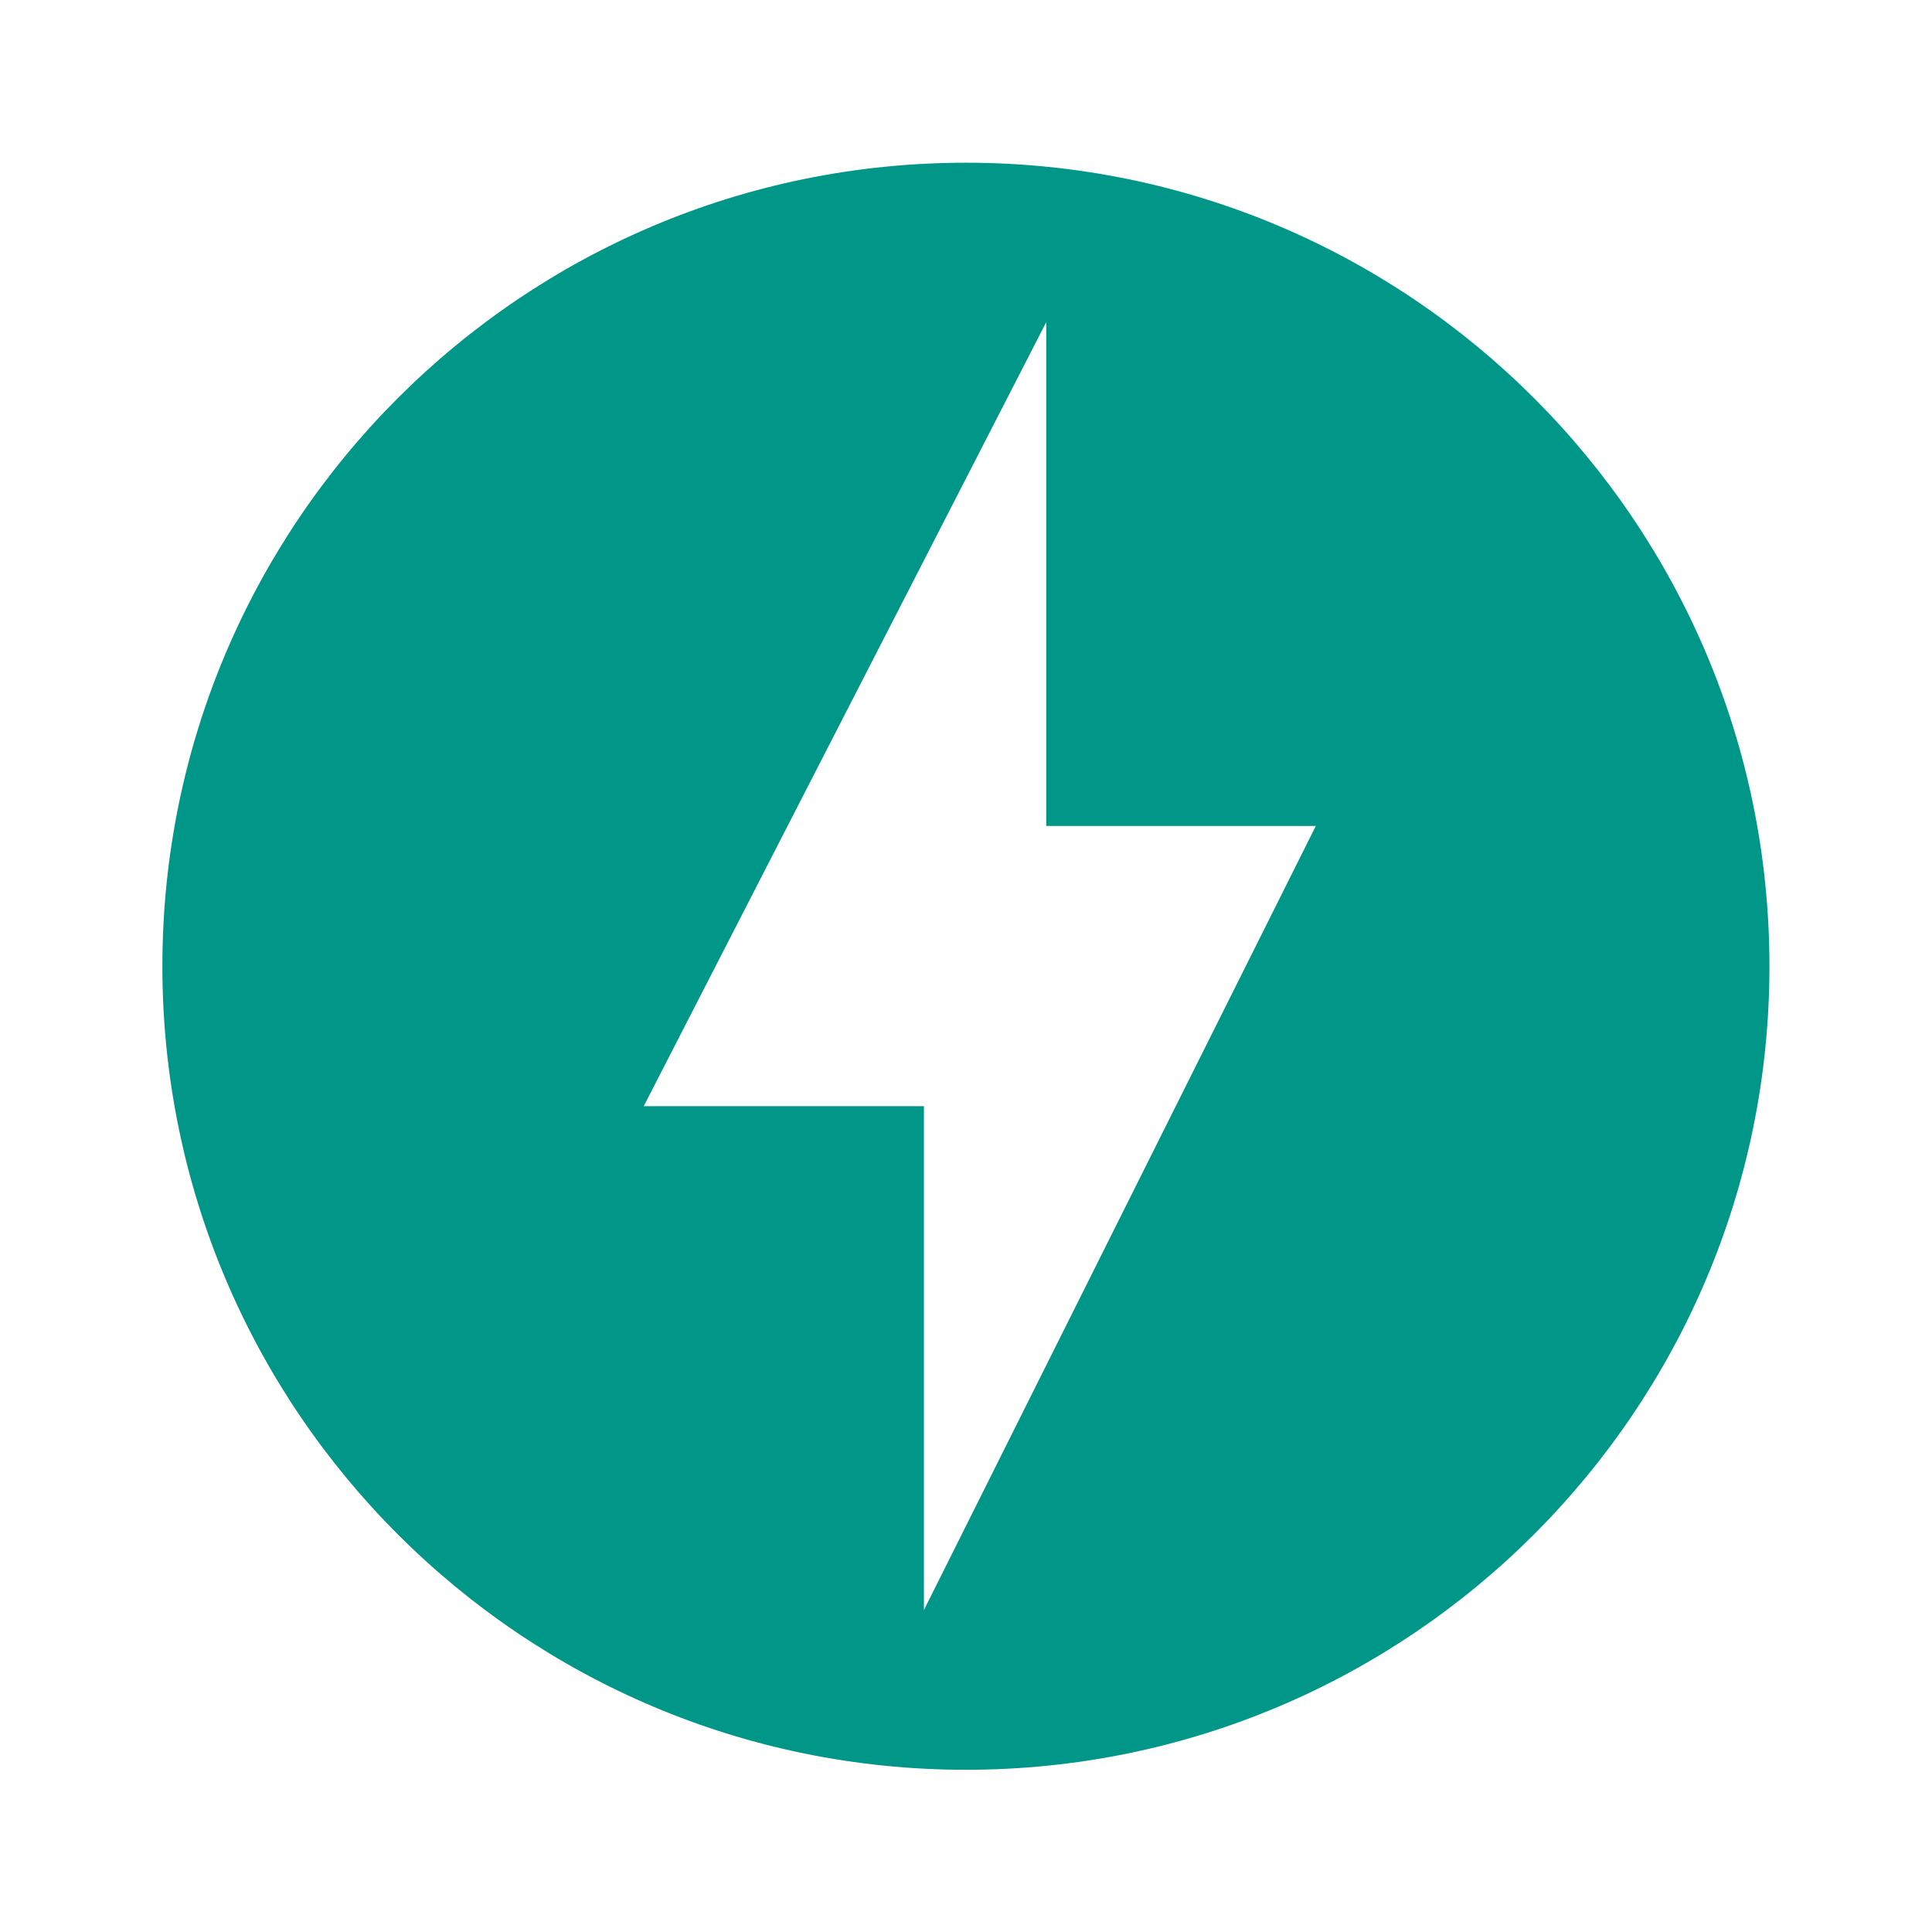
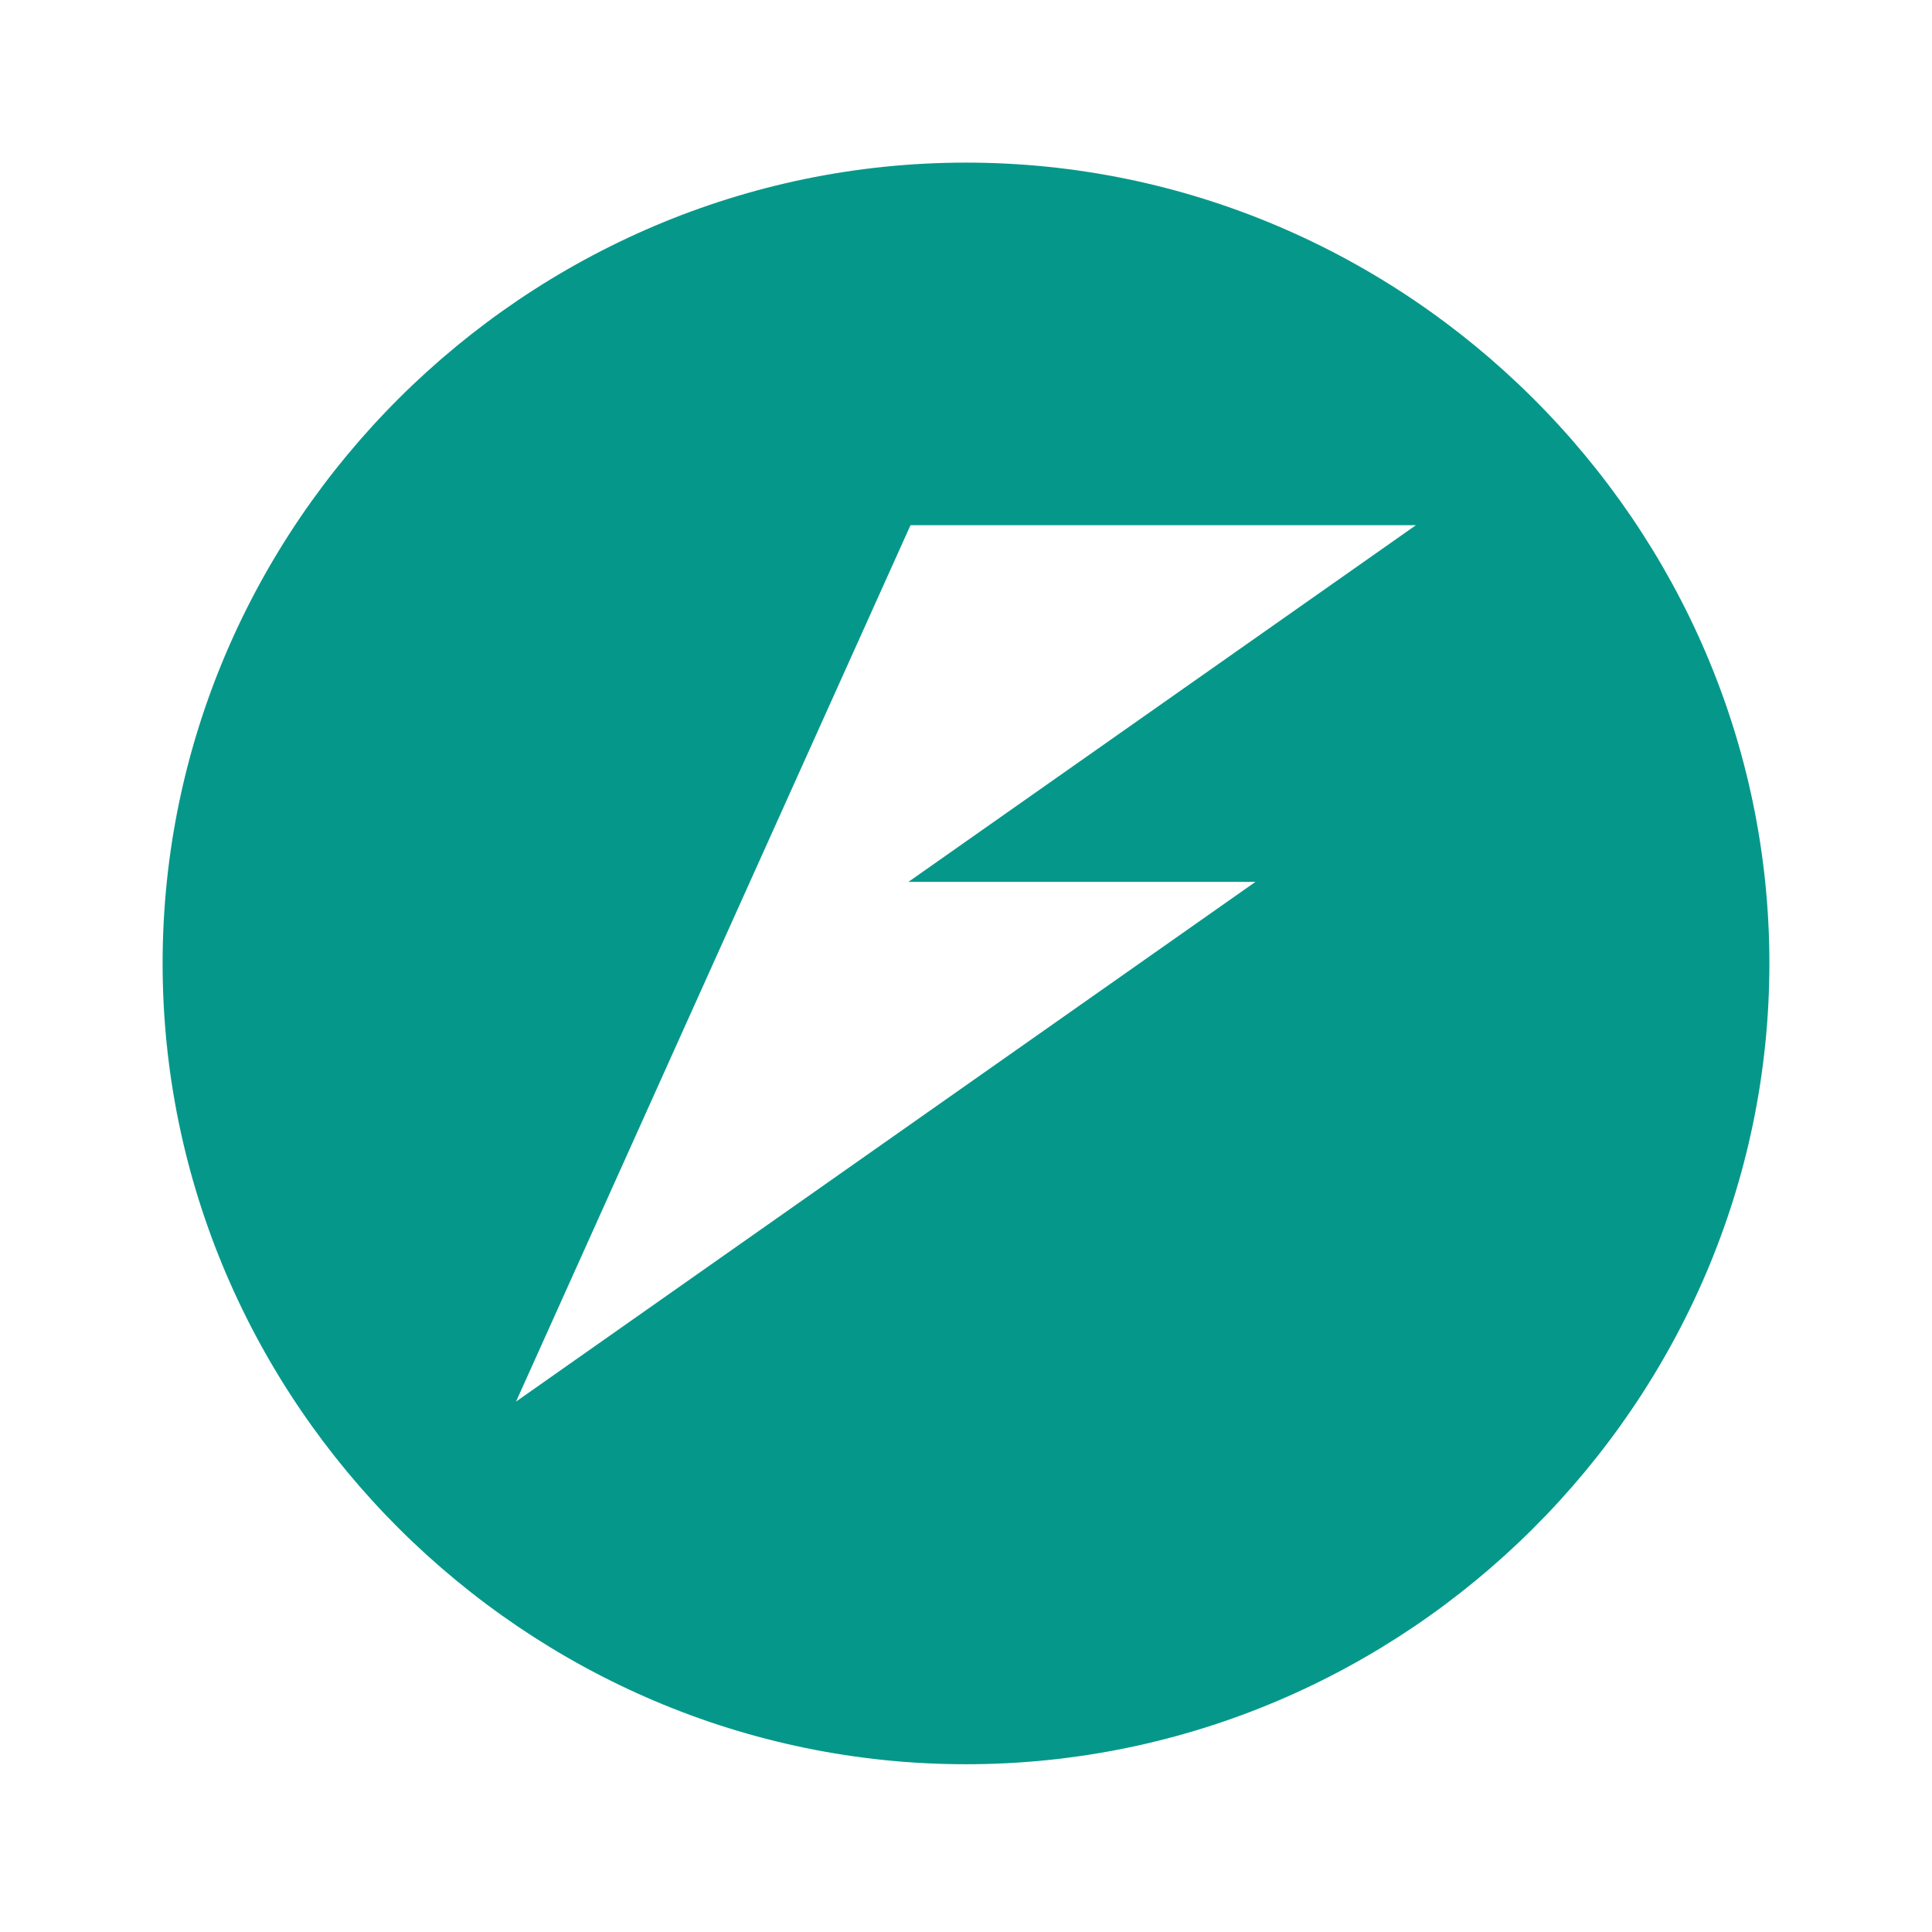
- <svg xmlns="http://www.w3.org/2000/svg" id="svg8" version="1.1" viewBox="0 0 6.35 6.35" height="6.35mm" width="6.35mm">
-   <defs id="defs2" />
-   <g transform="translate(-87.53929,-84.42619)" id="layer1">
-     <path id="path815" d="m 87.539,84.426 h 6.35 v 6.35 h -6.35 z" style="fill:none;stroke-width:0.265" />
-     <path style="stroke-width:0.265;fill:#009688;" id="path817" d="m 90.714,84.961 c -1.458,0 -2.641,1.183 -2.641,2.641 0,1.458 1.183,2.641 2.641,2.641 1.458,0 2.641,-1.183 2.641,-2.641 0,-1.458 -1.183,-2.641 -2.641,-2.641 z m -0.138,4.757 v -1.656 h -0.921 l 1.323,-2.577 v 1.656 h 0.886 z" />
-   </g>
+ <svg xmlns="http://www.w3.org/2000/svg" width="100%" height="100%" viewBox="0 0 18 18" version="1.1" xml:space="preserve" style="fill-rule:evenodd;clip-rule:evenodd;stroke-linejoin:round;stroke-miterlimit:2;">
+   <path id="path875-5-9-7-3-2-3-9-9-8-0-0-5-87-7" d="M9,1.515C9,1.515 9,1.515 9,1.515C4.894,1.515 1.515,4.882 1.515,8.975C1.515,8.975 1.515,8.976 1.515,8.976C1.515,13.069 4.893,16.437 9,16.437C9,16.437 9,16.437 9,16.437C13.107,16.437 16.485,13.069 16.485,8.976C16.485,8.976 16.485,8.975 16.485,8.975C16.485,4.882 13.106,1.515 9,1.515ZM8.483,4.893L13.192,4.893L8.464,8.216L11.697,8.216L4.808,13.058L6.303,9.735L6.987,8.216L8.483,4.893Z" style="fill:rgb(0,150,136);fill-opacity:0.98;fill-rule:nonzero;" />
</svg>
